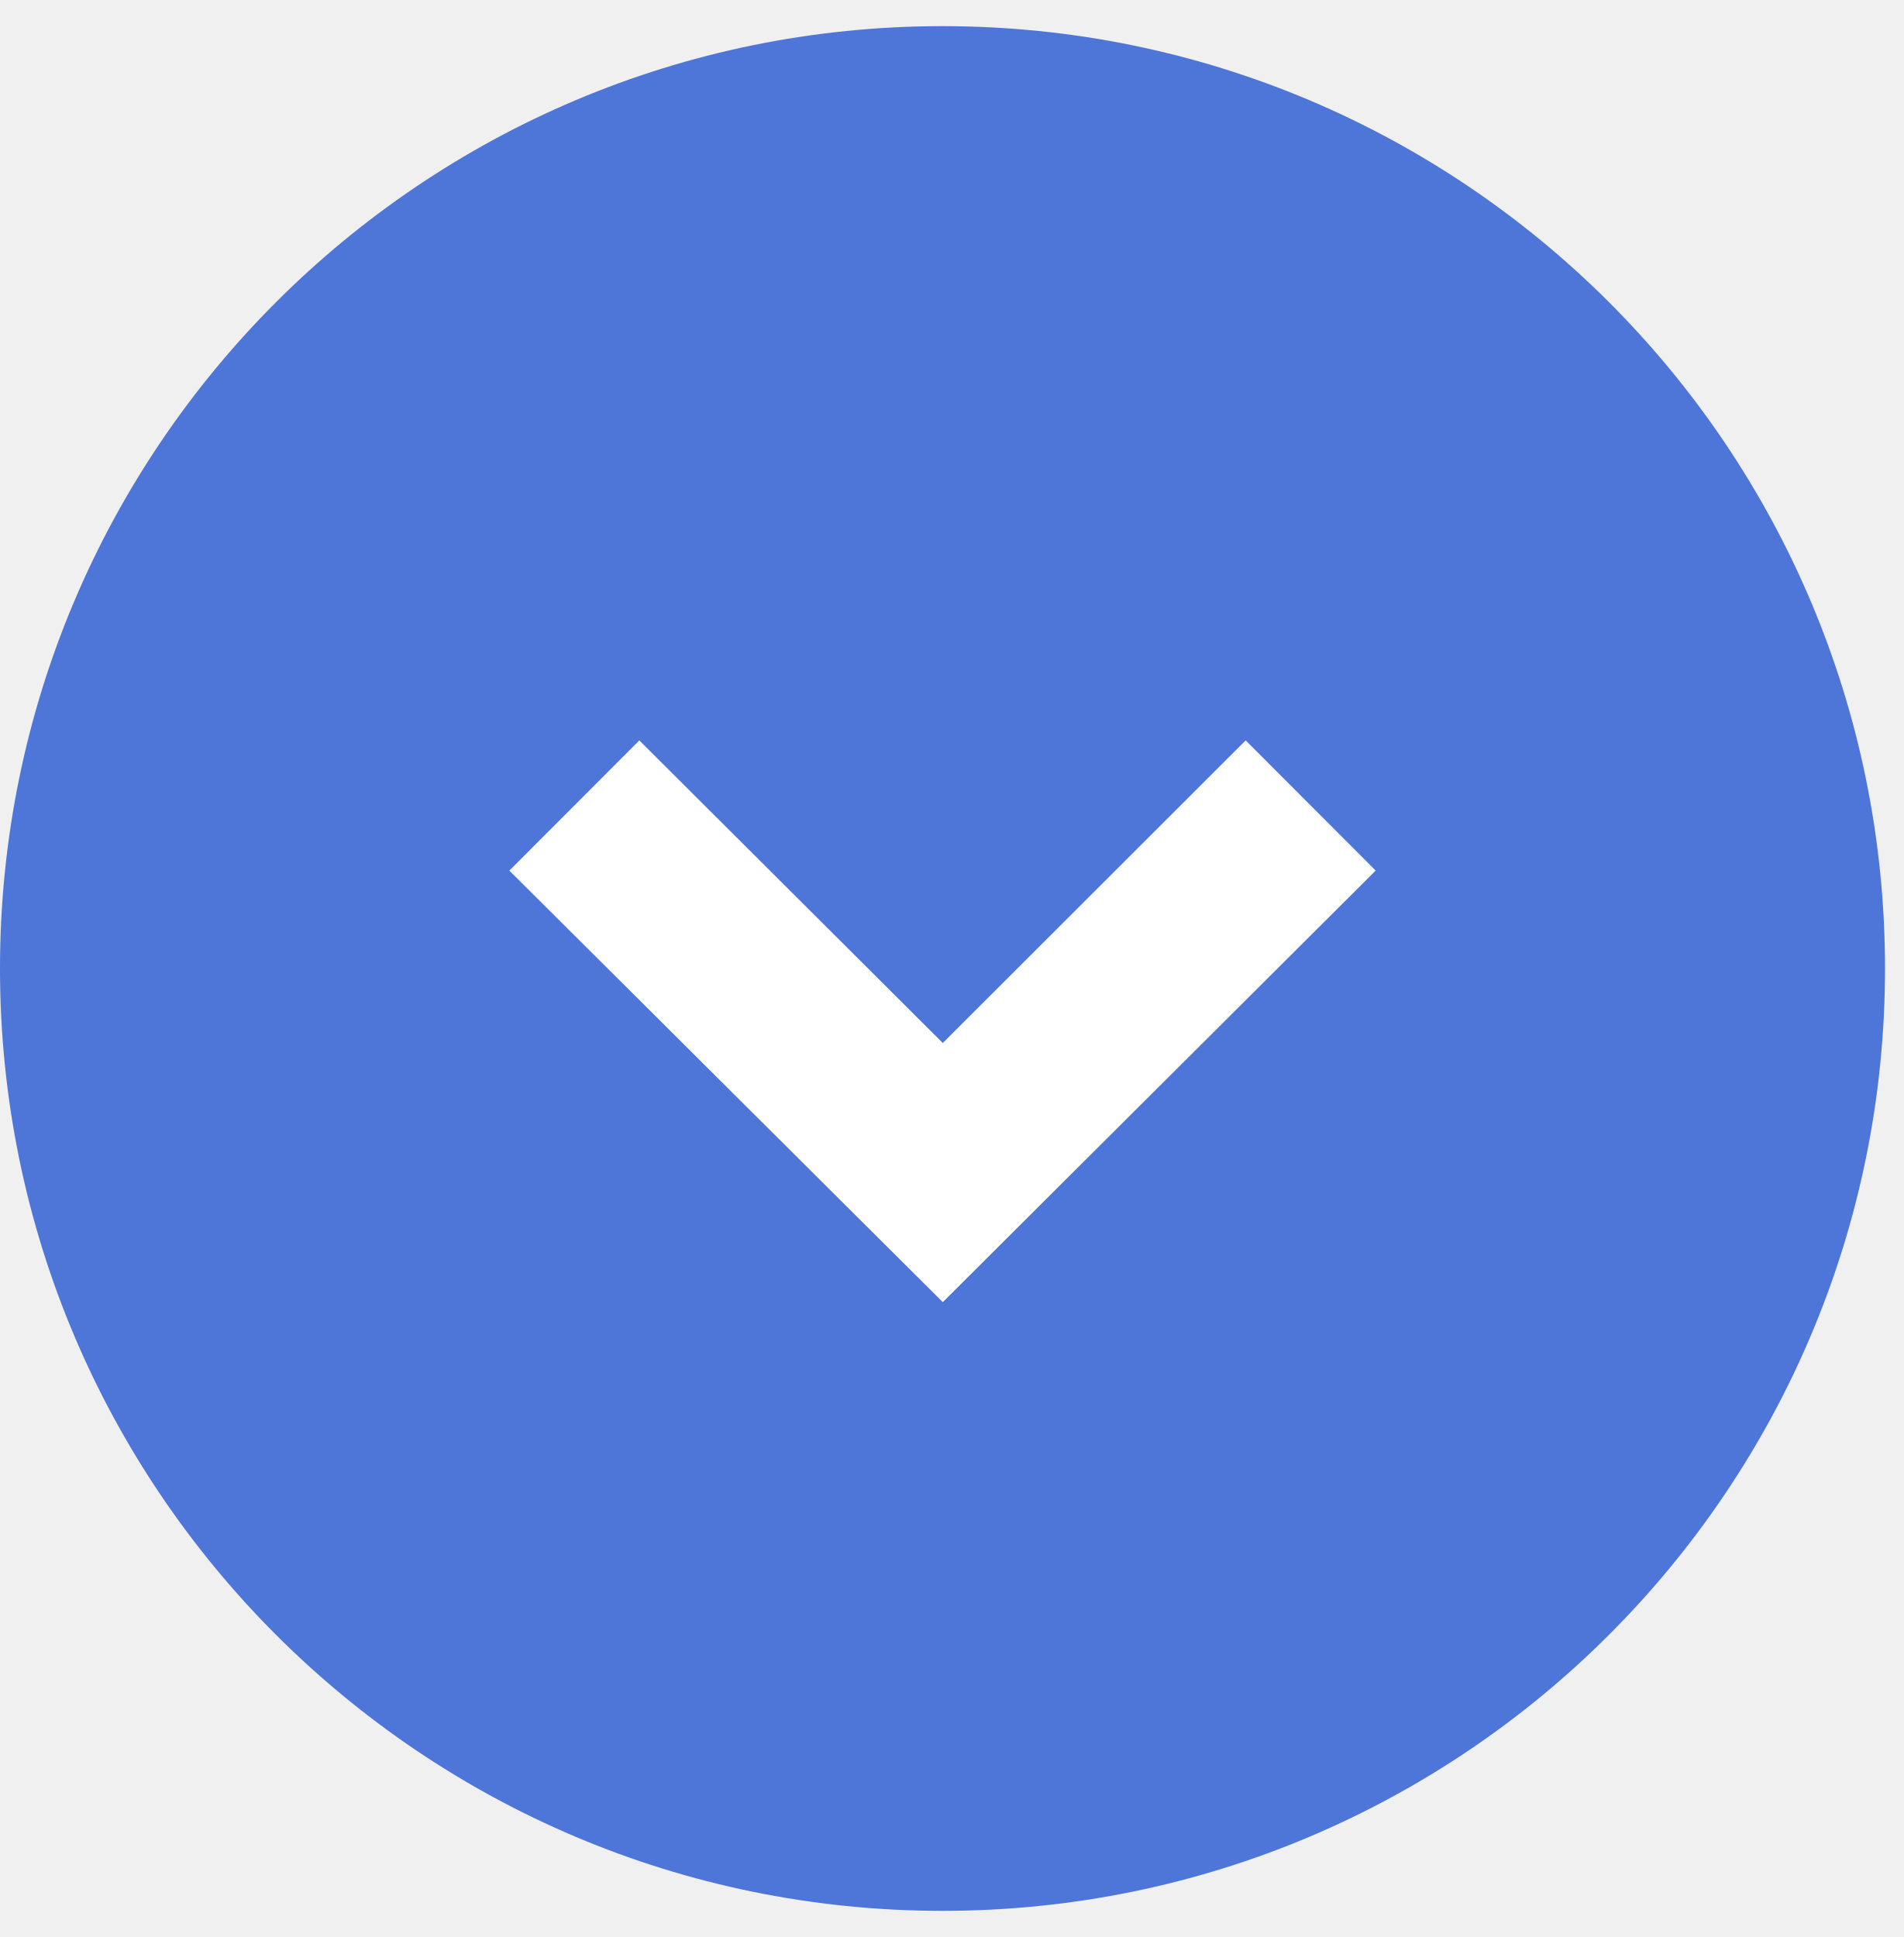
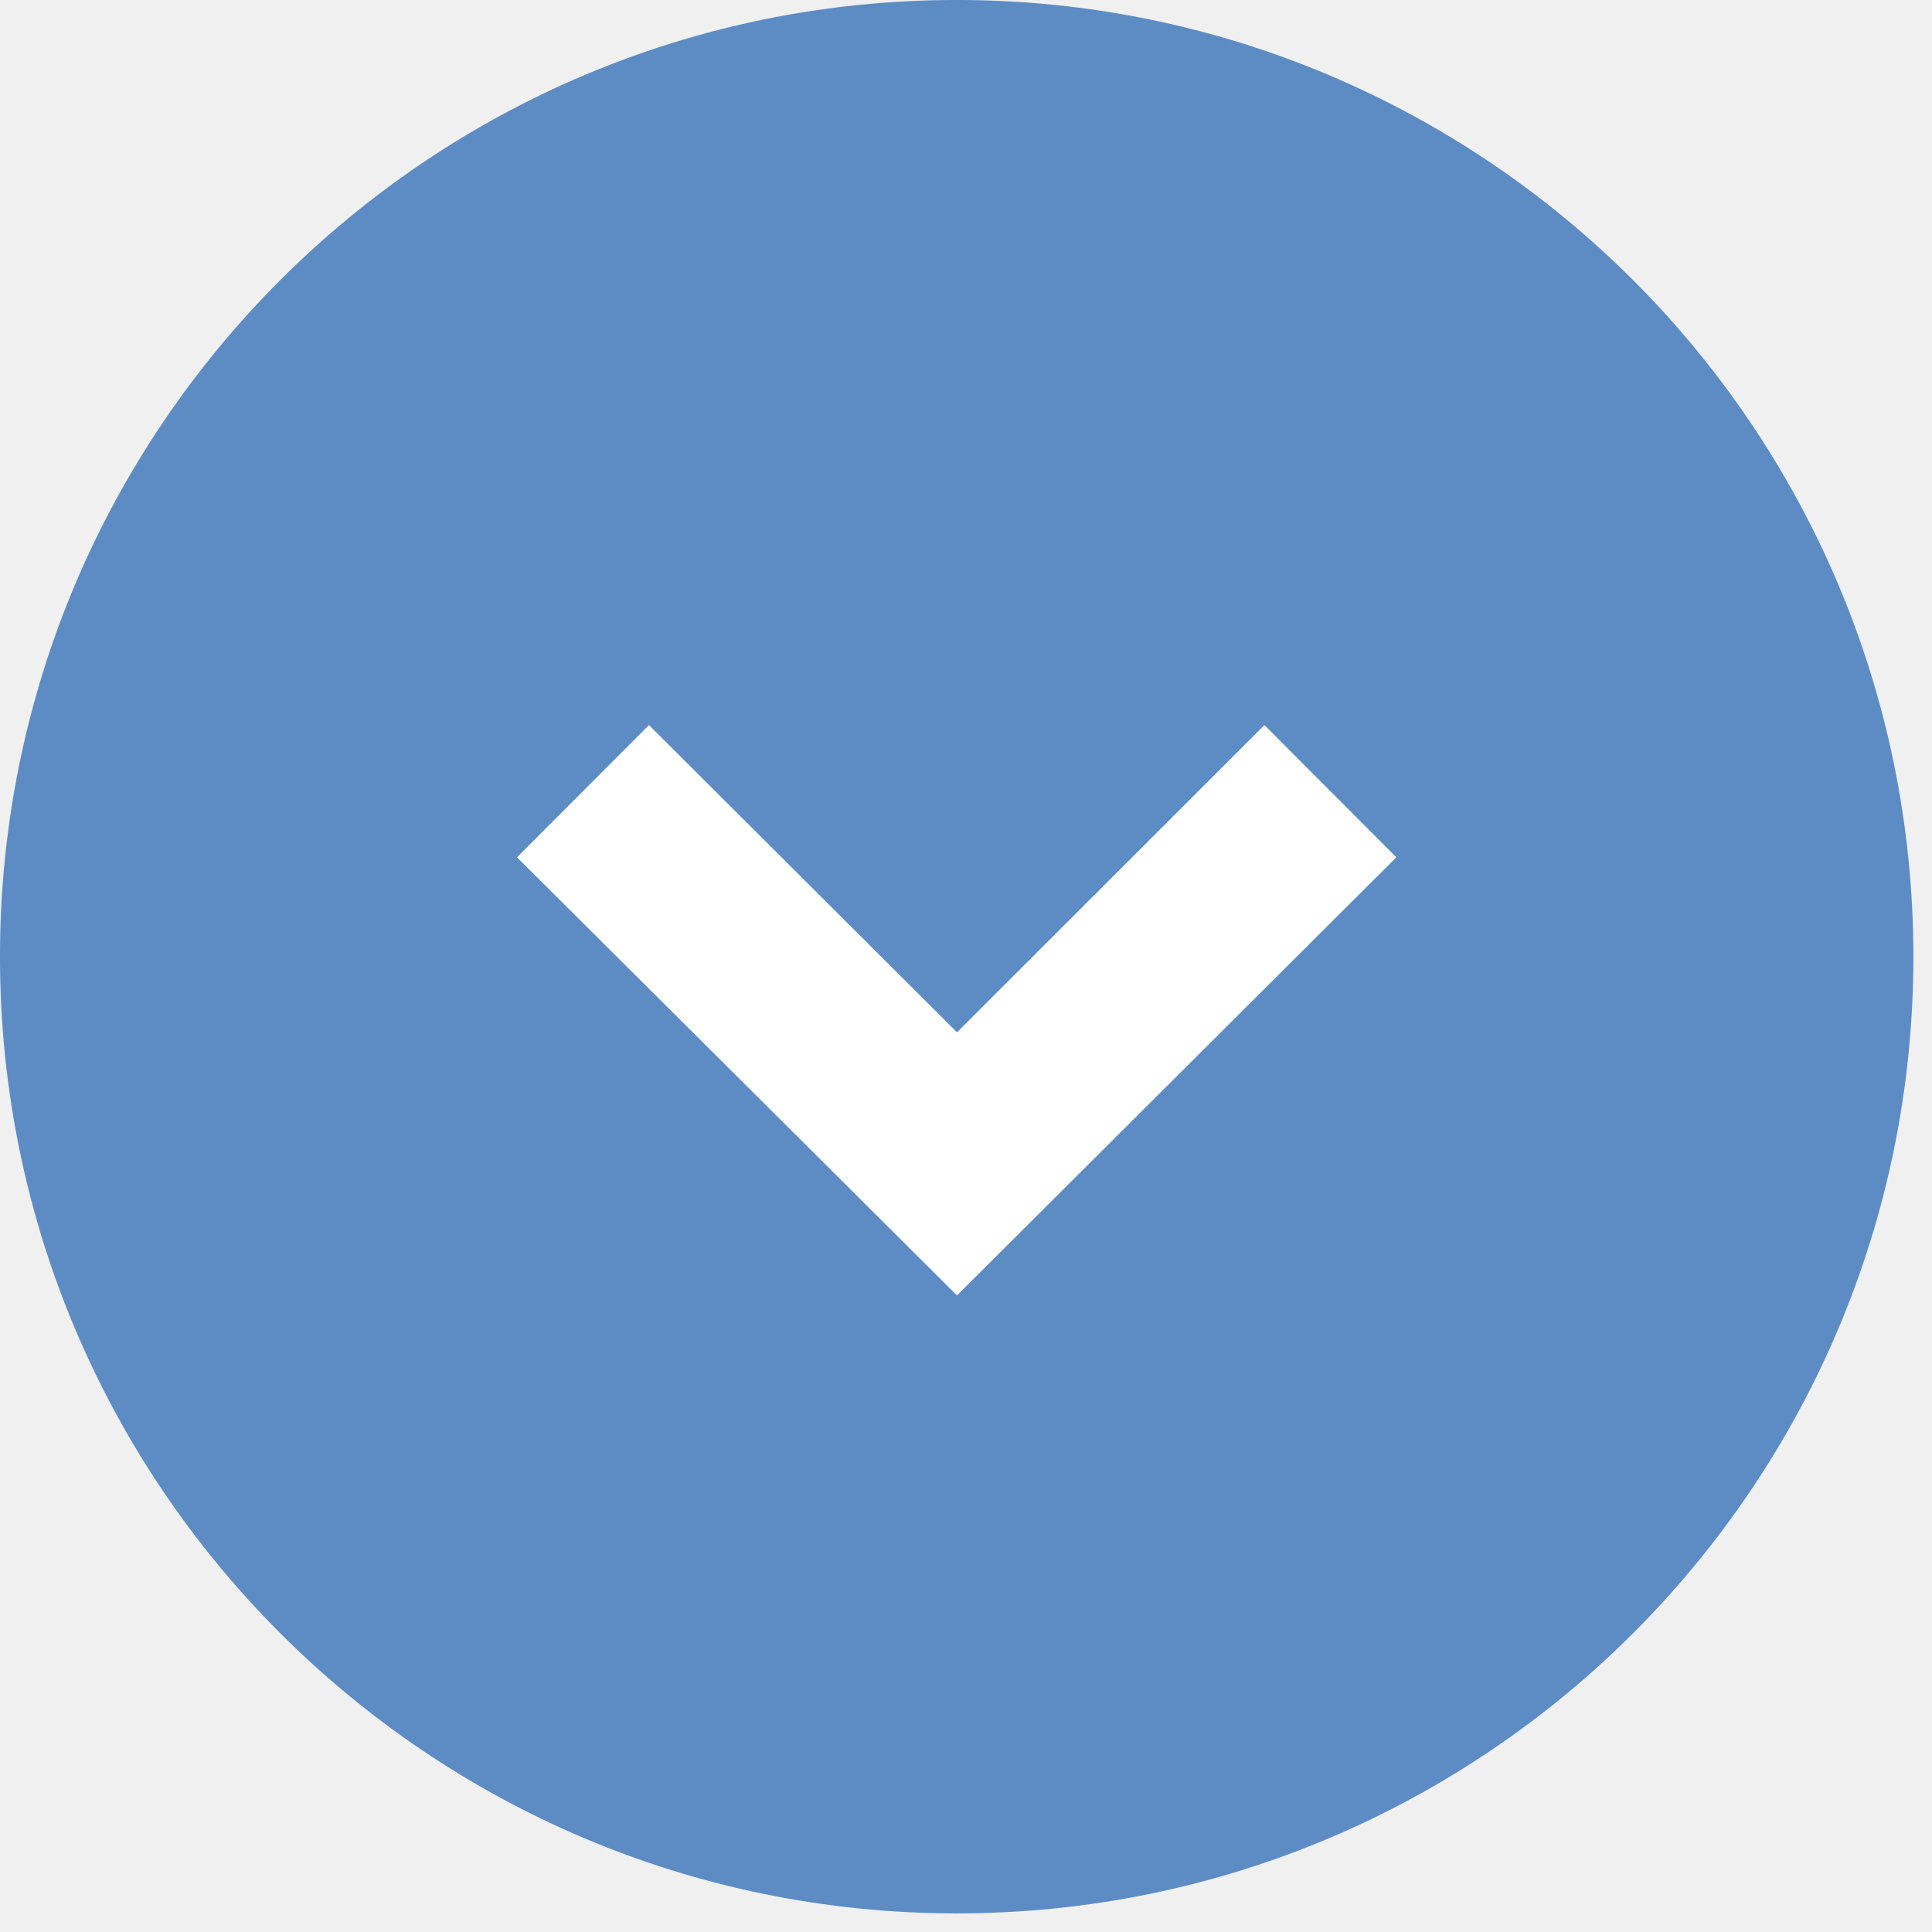
- <svg xmlns="http://www.w3.org/2000/svg" width="56" height="57" viewBox="0 0 56 57" fill="none">
-   <rect width="55.461" height="55.461" rx="27.73" transform="matrix(1.19249e-08 -1 -1 -1.19249e-08 55.4609 56.2305)" fill="#4E75D8" />
-   <path d="M18.81 21.788L27.739 30.692L36.65 21.788L40.475 25.619L27.739 38.318L14.986 25.619L18.81 21.788Z" fill="white" />
+ <svg xmlns="http://www.w3.org/2000/svg" width="56" height="56" viewBox="0 0 56 56" fill="none">
+   <rect width="55.461" height="55.461" rx="27.73" transform="matrix(1.19249e-08 -1 -1 -1.19249e-08 55.4604 55.4604)" fill="#3973B9" fill-opacity="0.8" />
+   <path d="M18.81 21.017L27.739 29.922L36.65 21.017L40.474 24.849L27.739 37.548L14.985 24.849L18.81 21.017Z" fill="white" />
</svg>
